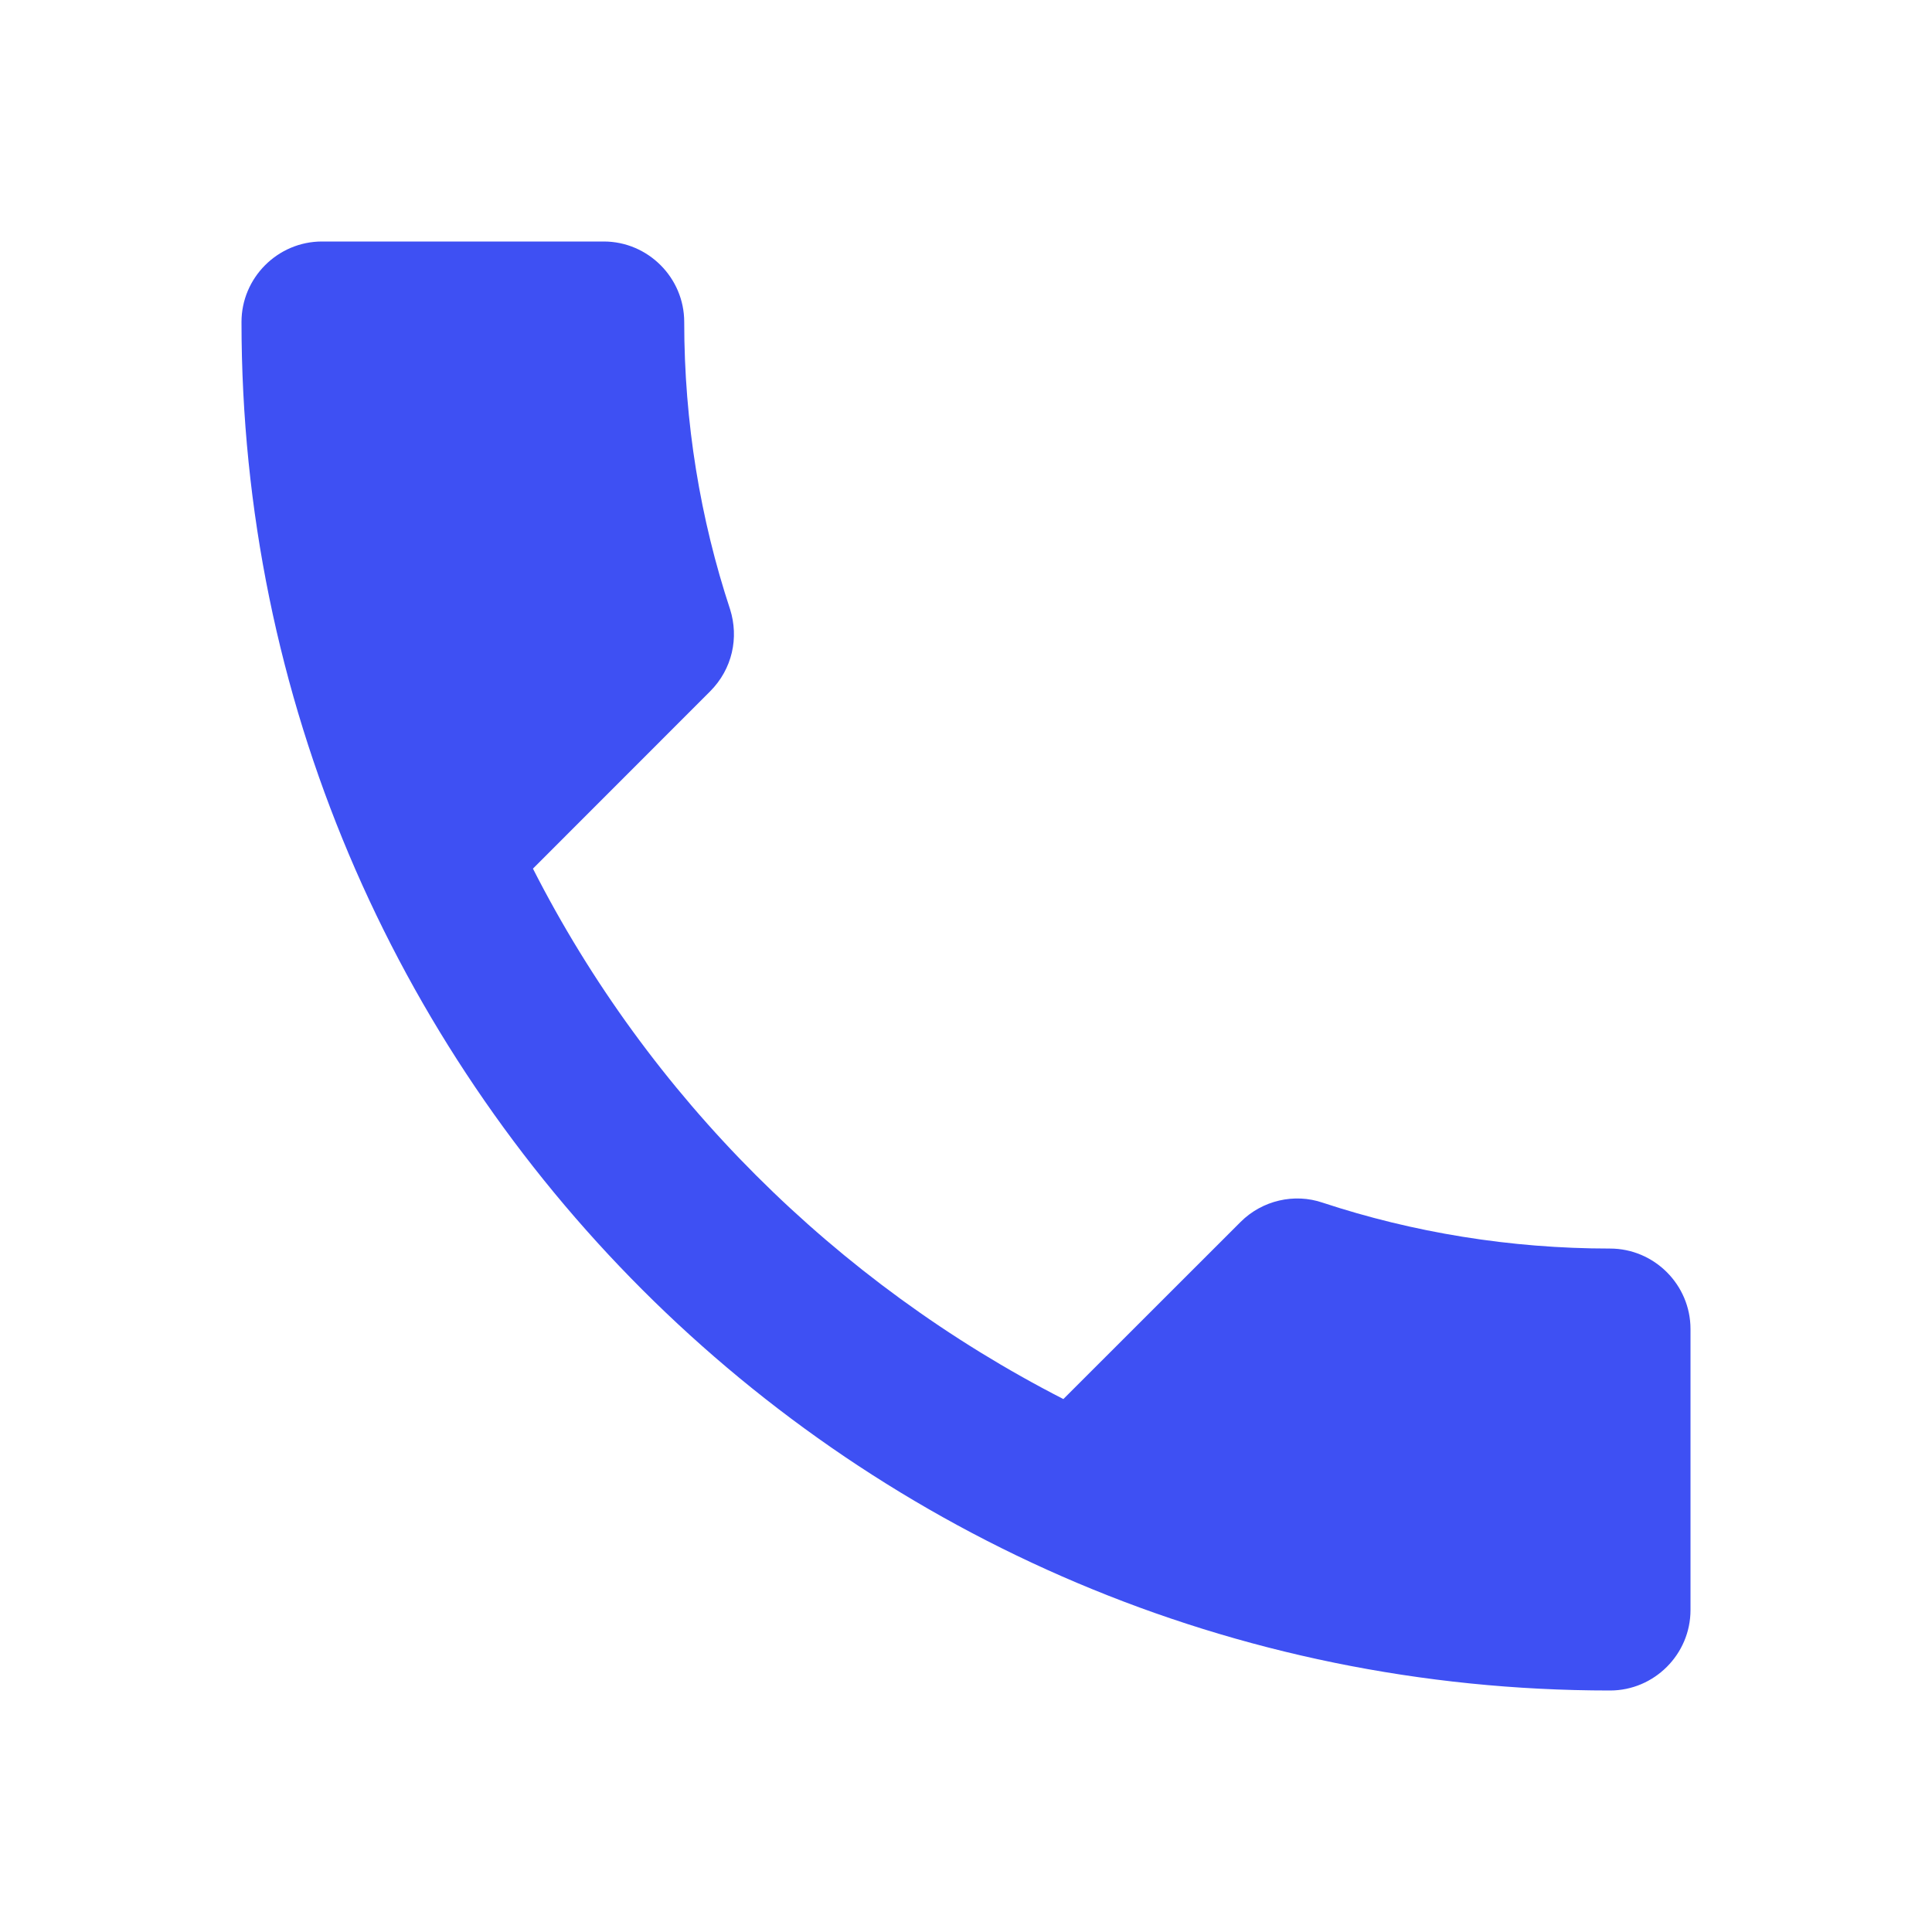
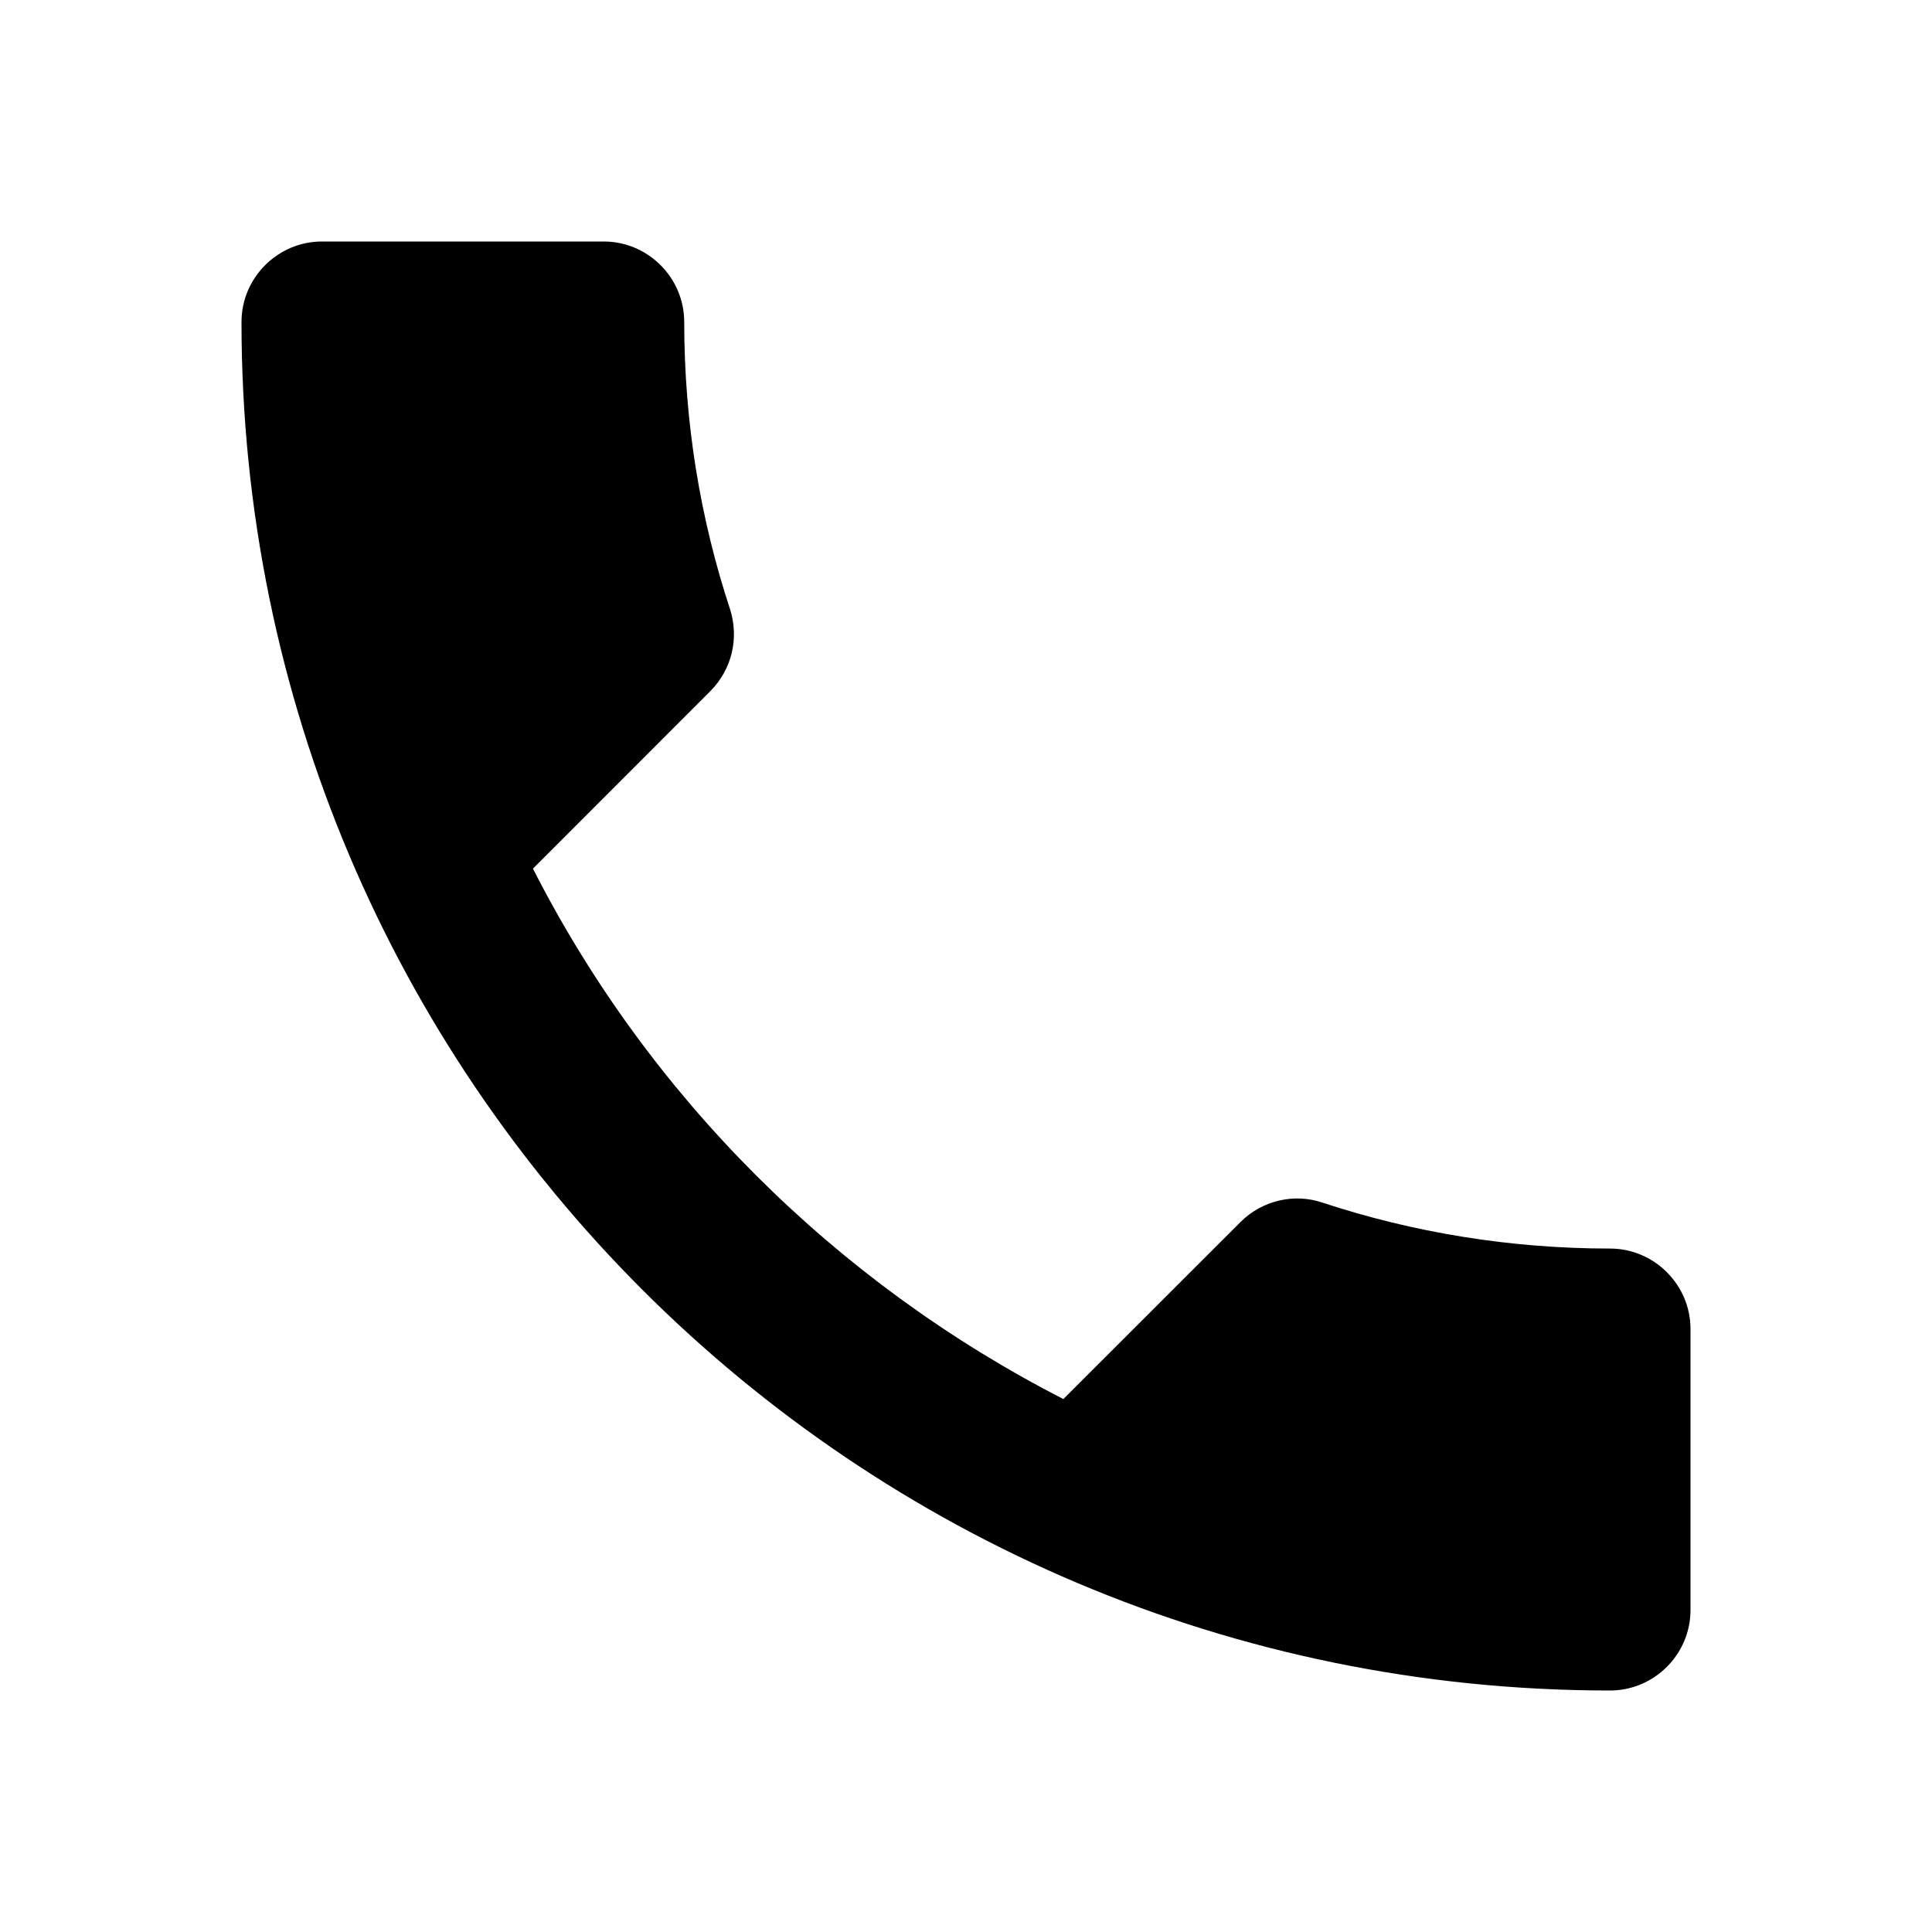
- <svg xmlns="http://www.w3.org/2000/svg" width="20" height="20" viewBox="0 0 20 20" fill="none">
-   <path d="M5.517 8.992C6.717 11.35 8.65 13.275 11.008 14.483L12.842 12.65C13.067 12.425 13.4 12.35 13.692 12.45C14.625 12.758 15.633 12.925 16.667 12.925C17.125 12.925 17.5 13.3 17.5 13.758V16.667C17.5 17.125 17.125 17.5 16.667 17.5C8.842 17.5 2.5 11.158 2.5 3.333C2.5 2.875 2.875 2.5 3.333 2.5H6.25C6.708 2.5 7.083 2.875 7.083 3.333C7.083 4.375 7.25 5.375 7.558 6.308C7.65 6.6 7.583 6.925 7.35 7.158L5.517 8.992Z" fill="#3E50F3" />
+ <svg xmlns="http://www.w3.org/2000/svg" width="20" height="20" viewBox="0 0 20 20">
+   <path d="M5.517 8.992C6.717 11.35 8.65 13.275 11.008 14.483L12.842 12.65C13.067 12.425 13.4 12.35 13.692 12.45C14.625 12.758 15.633 12.925 16.667 12.925C17.125 12.925 17.5 13.3 17.5 13.758V16.667C17.5 17.125 17.125 17.5 16.667 17.5C8.842 17.5 2.5 11.158 2.5 3.333C2.5 2.875 2.875 2.5 3.333 2.5H6.25C6.708 2.5 7.083 2.875 7.083 3.333C7.083 4.375 7.25 5.375 7.558 6.308C7.65 6.6 7.583 6.925 7.35 7.158L5.517 8.992Z" />
</svg>
